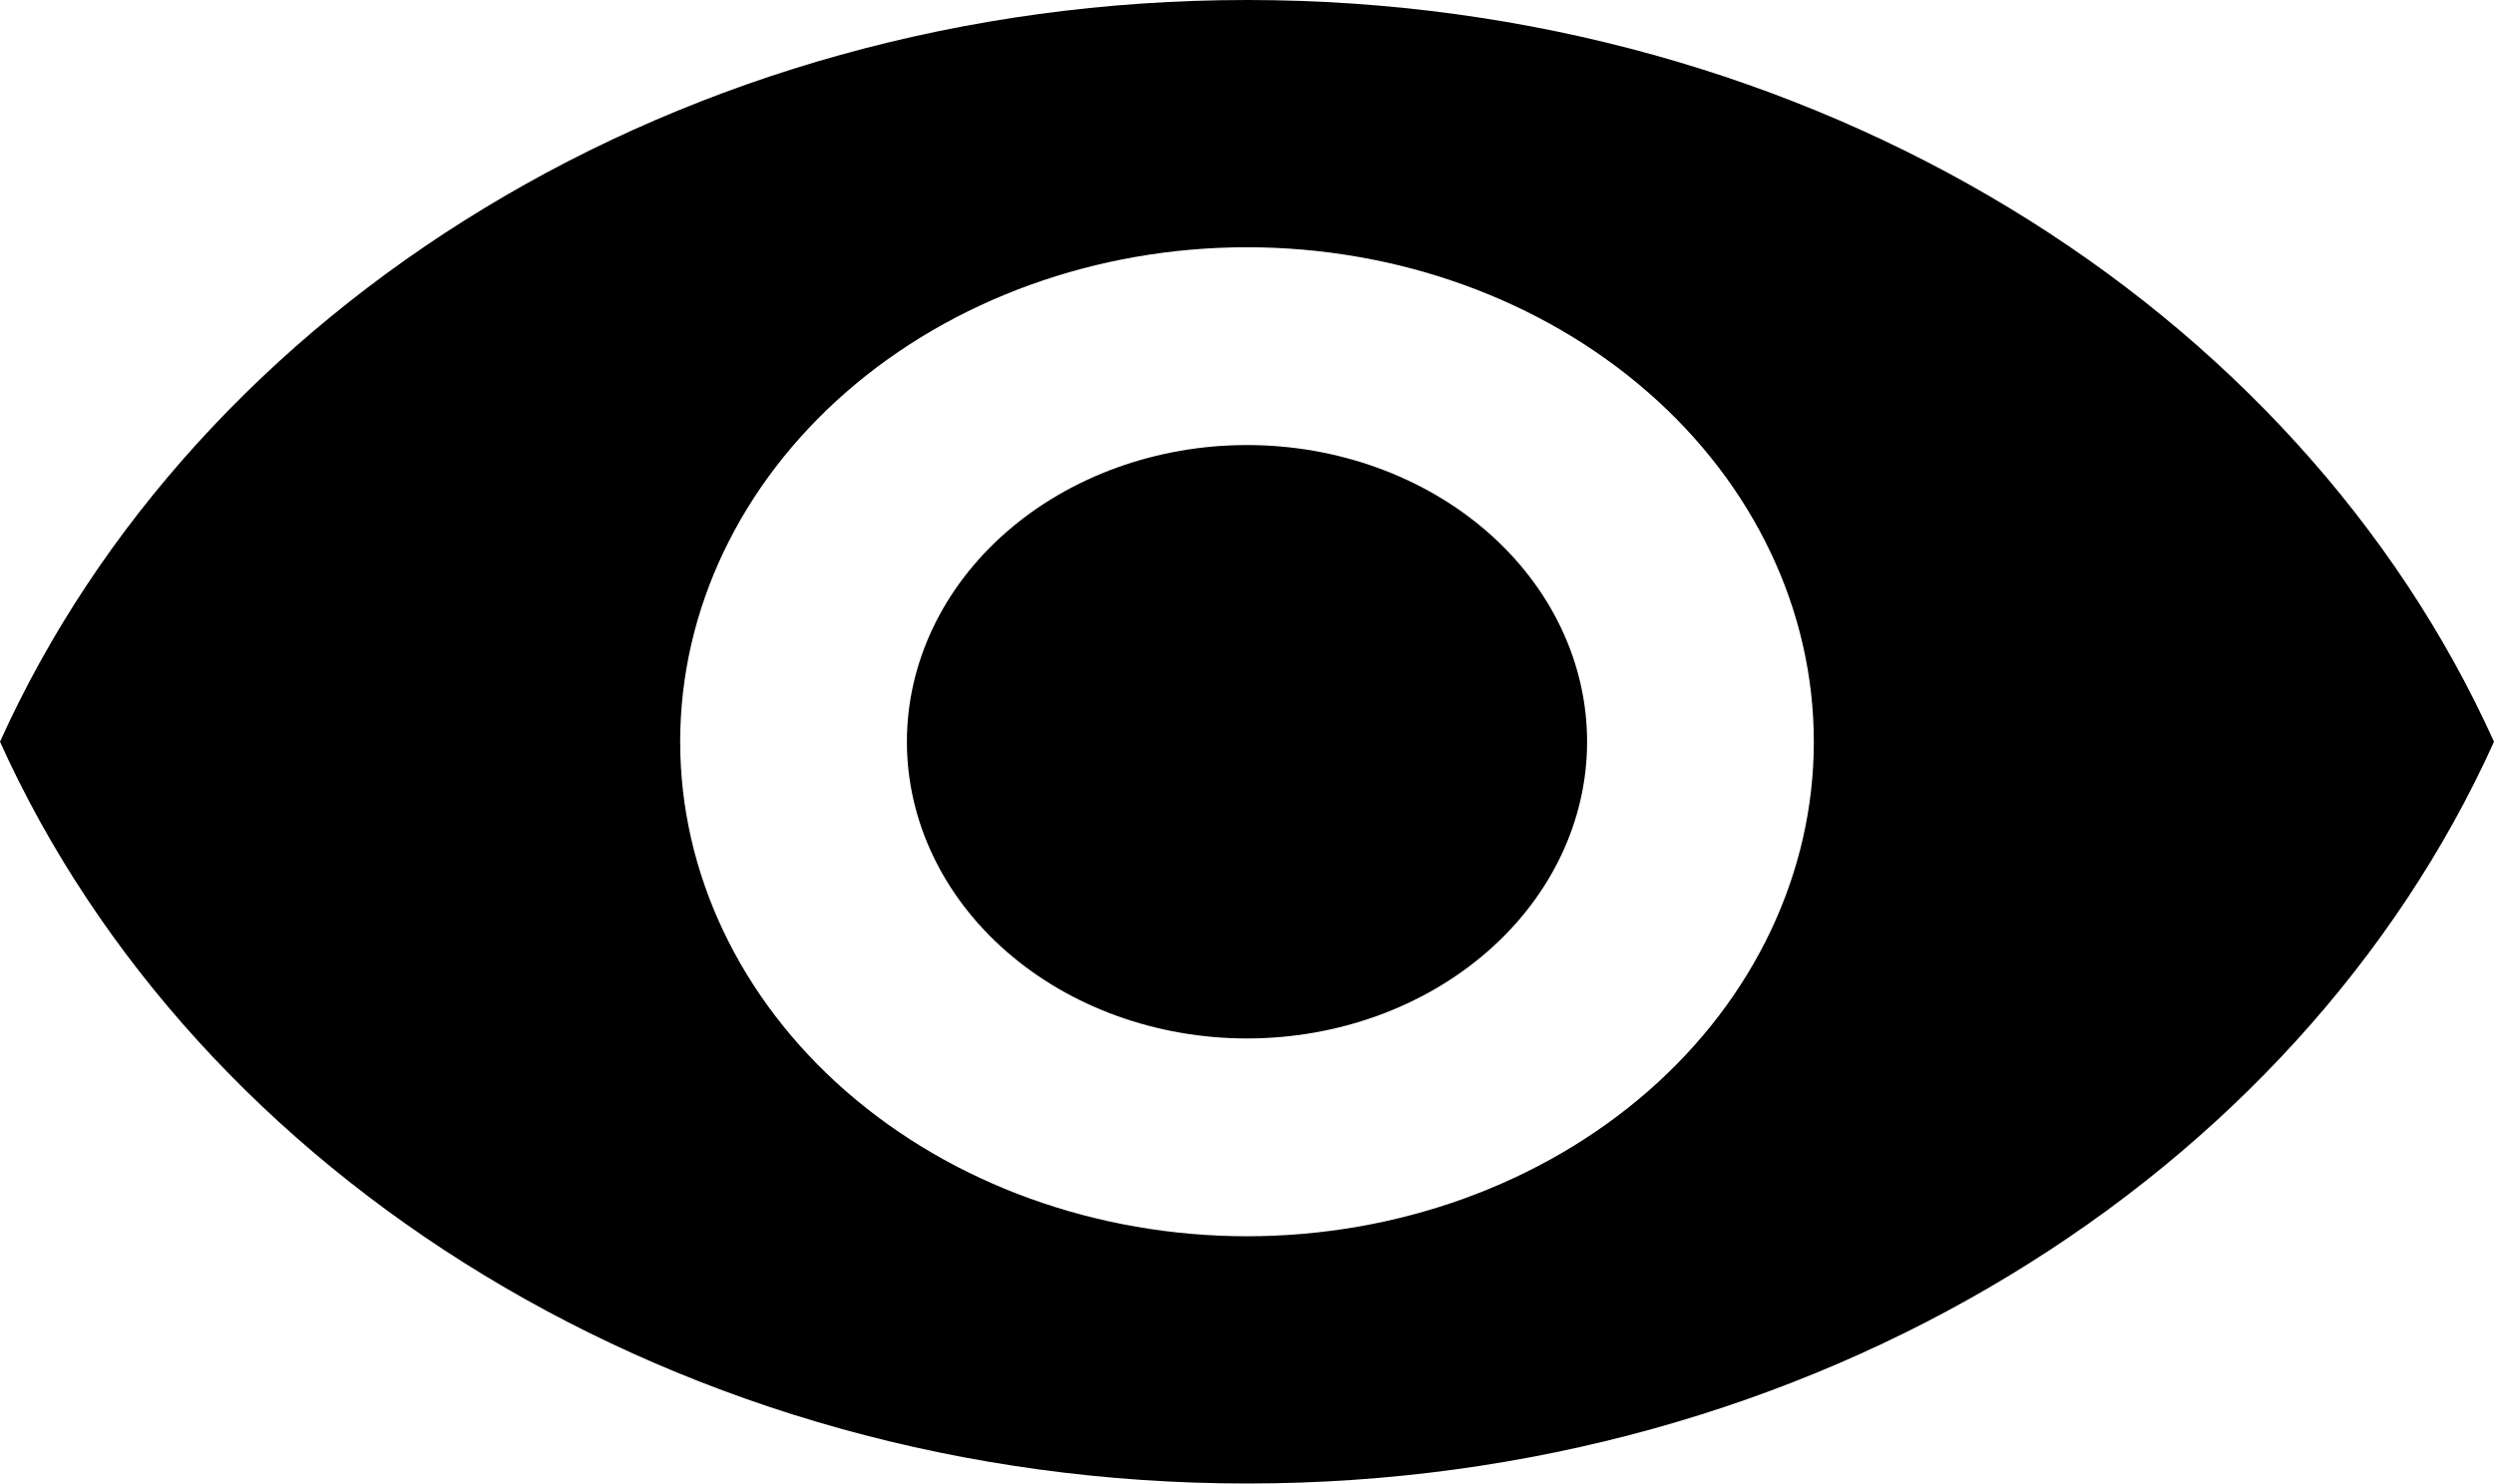
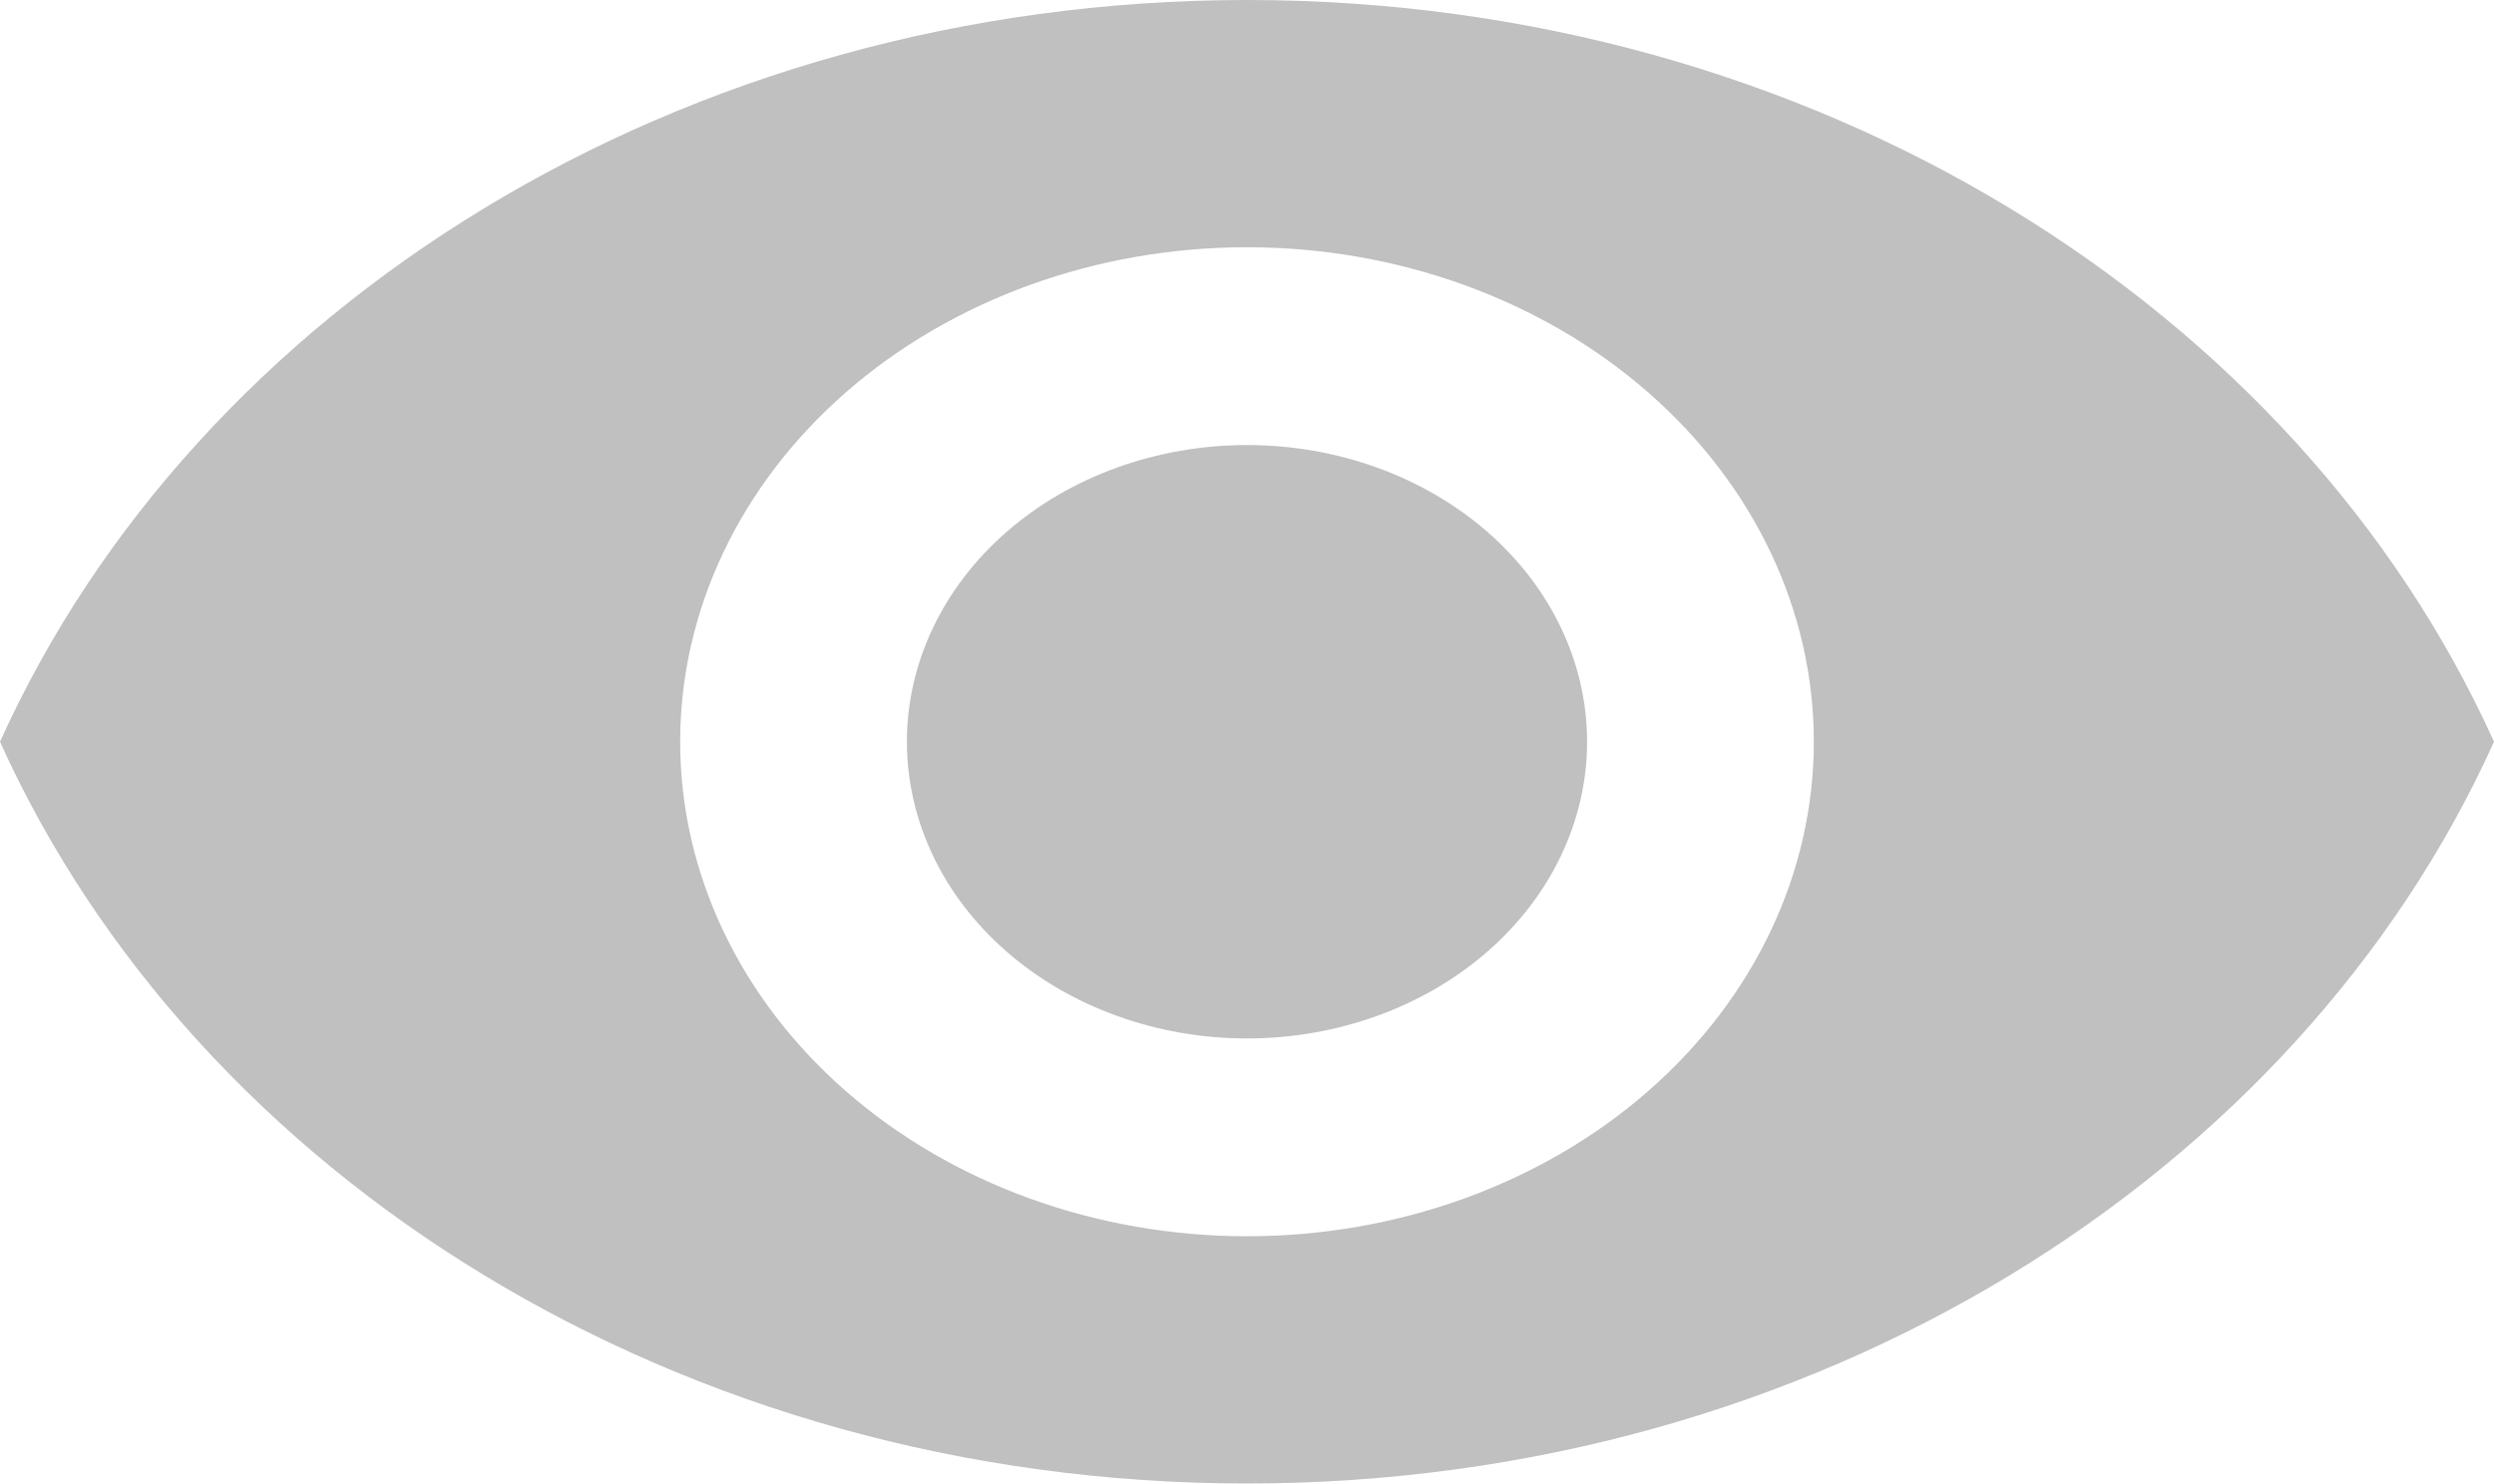
<svg xmlns="http://www.w3.org/2000/svg" width="200" height="119" viewBox="0 0 200 119" fill="none">
-   <path d="M100 35.7C92.767 35.7 85.83 38.208 80.715 42.671C75.601 47.134 72.727 53.188 72.727 59.5C72.727 65.812 75.601 71.866 80.715 76.329C85.83 80.793 92.767 83.3 100 83.3C107.233 83.3 114.17 80.793 119.285 76.329C124.399 71.866 127.273 65.812 127.273 59.5C127.273 53.188 124.399 47.134 119.285 42.671C114.17 38.208 107.233 35.7 100 35.7ZM100 99.167C87.945 99.167 76.383 94.987 67.859 87.549C59.334 80.11 54.545 70.02 54.545 59.5C54.545 48.98 59.334 38.89 67.859 31.451C76.383 24.012 87.945 19.833 100 19.833C112.055 19.833 123.617 24.012 132.141 31.451C140.666 38.89 145.455 48.98 145.455 59.5C145.455 70.02 140.666 80.11 132.141 87.549C123.617 94.987 112.055 99.167 100 99.167ZM100 0C54.545 0 15.727 24.673 0 59.5C15.727 94.327 54.545 119 100 119C145.455 119 184.273 94.327 200 59.5C184.273 24.673 145.455 0 100 0Z" fill="black" />
+   <path d="M100 35.7C92.767 35.7 85.83 38.208 80.715 42.671C75.601 47.134 72.727 53.188 72.727 59.5C72.727 65.812 75.601 71.866 80.715 76.329C85.83 80.793 92.767 83.3 100 83.3C107.233 83.3 114.17 80.793 119.285 76.329C124.399 71.866 127.273 65.812 127.273 59.5C127.273 53.188 124.399 47.134 119.285 42.671C114.17 38.208 107.233 35.7 100 35.7ZM100 99.167C87.945 99.167 76.383 94.987 67.859 87.549C59.334 80.11 54.545 70.02 54.545 59.5C54.545 48.98 59.334 38.89 67.859 31.451C76.383 24.012 87.945 19.833 100 19.833C112.055 19.833 123.617 24.012 132.141 31.451C140.666 38.89 145.455 48.98 145.455 59.5C145.455 70.02 140.666 80.11 132.141 87.549C123.617 94.987 112.055 99.167 100 99.167ZM100 0C54.545 0 15.727 24.673 0 59.5C15.727 94.327 54.545 119 100 119C145.455 119 184.273 94.327 200 59.5C184.273 24.673 145.455 0 100 0Z" fill="silver" />
</svg>
